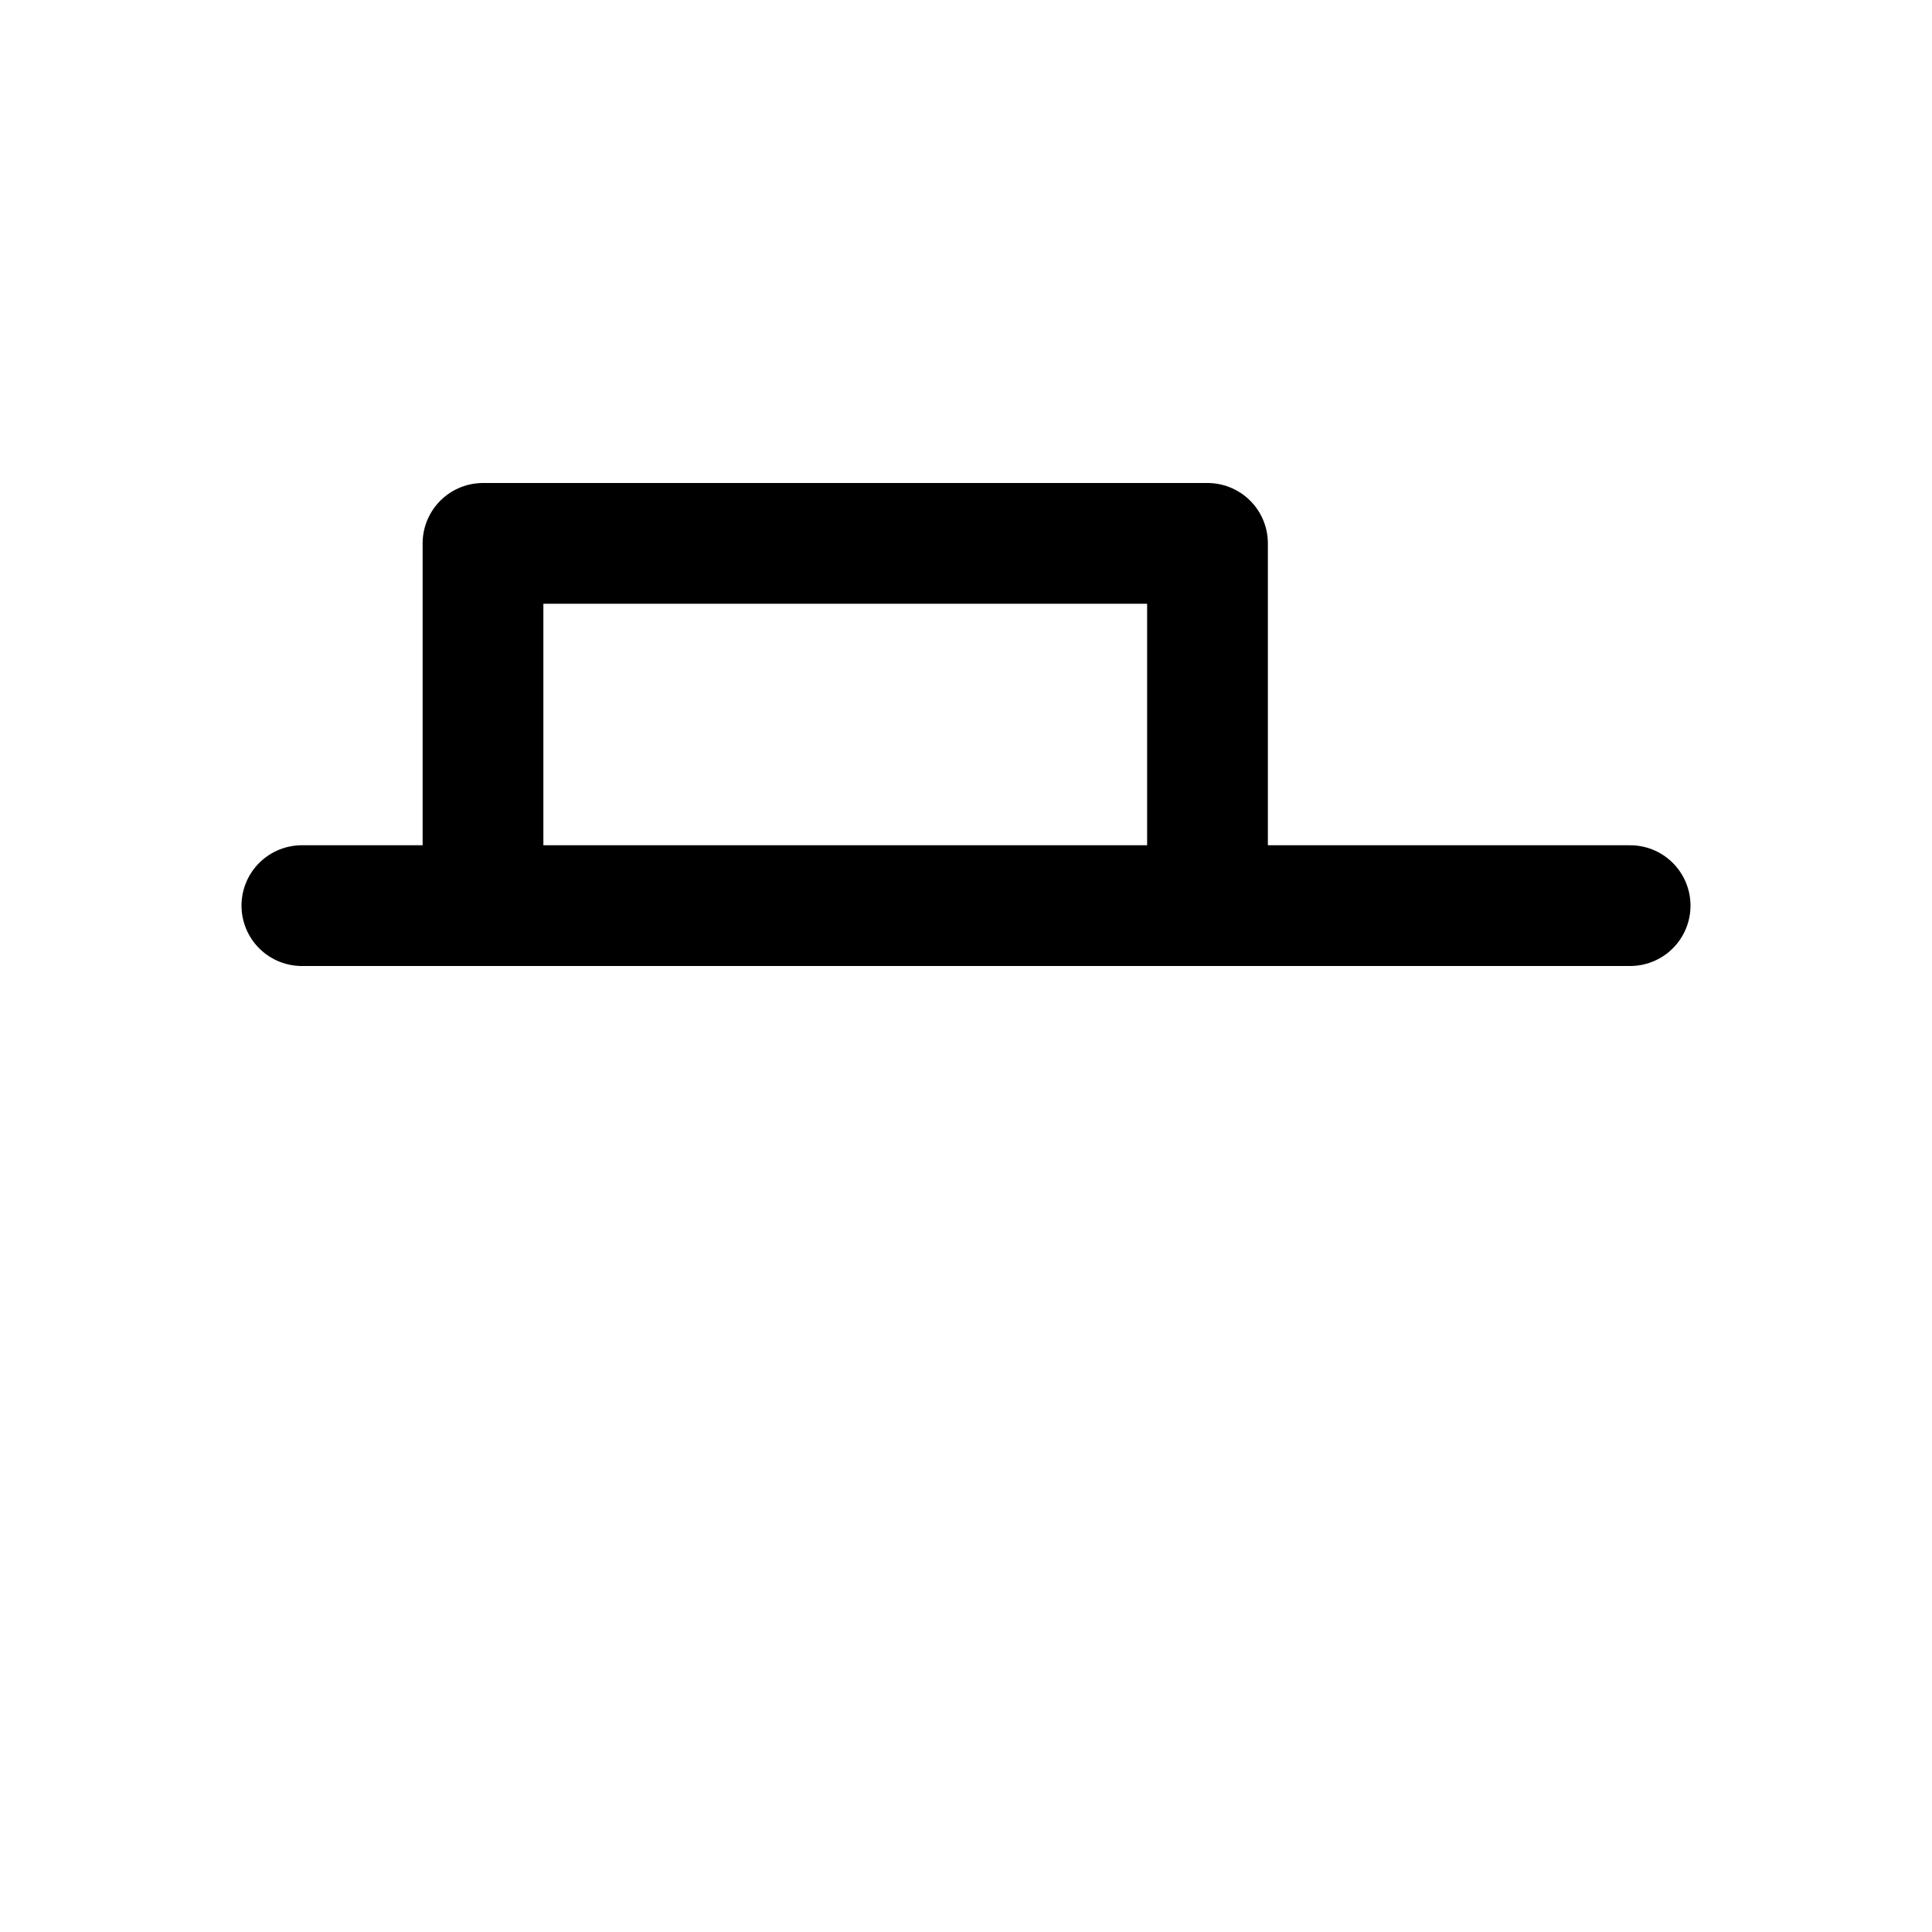
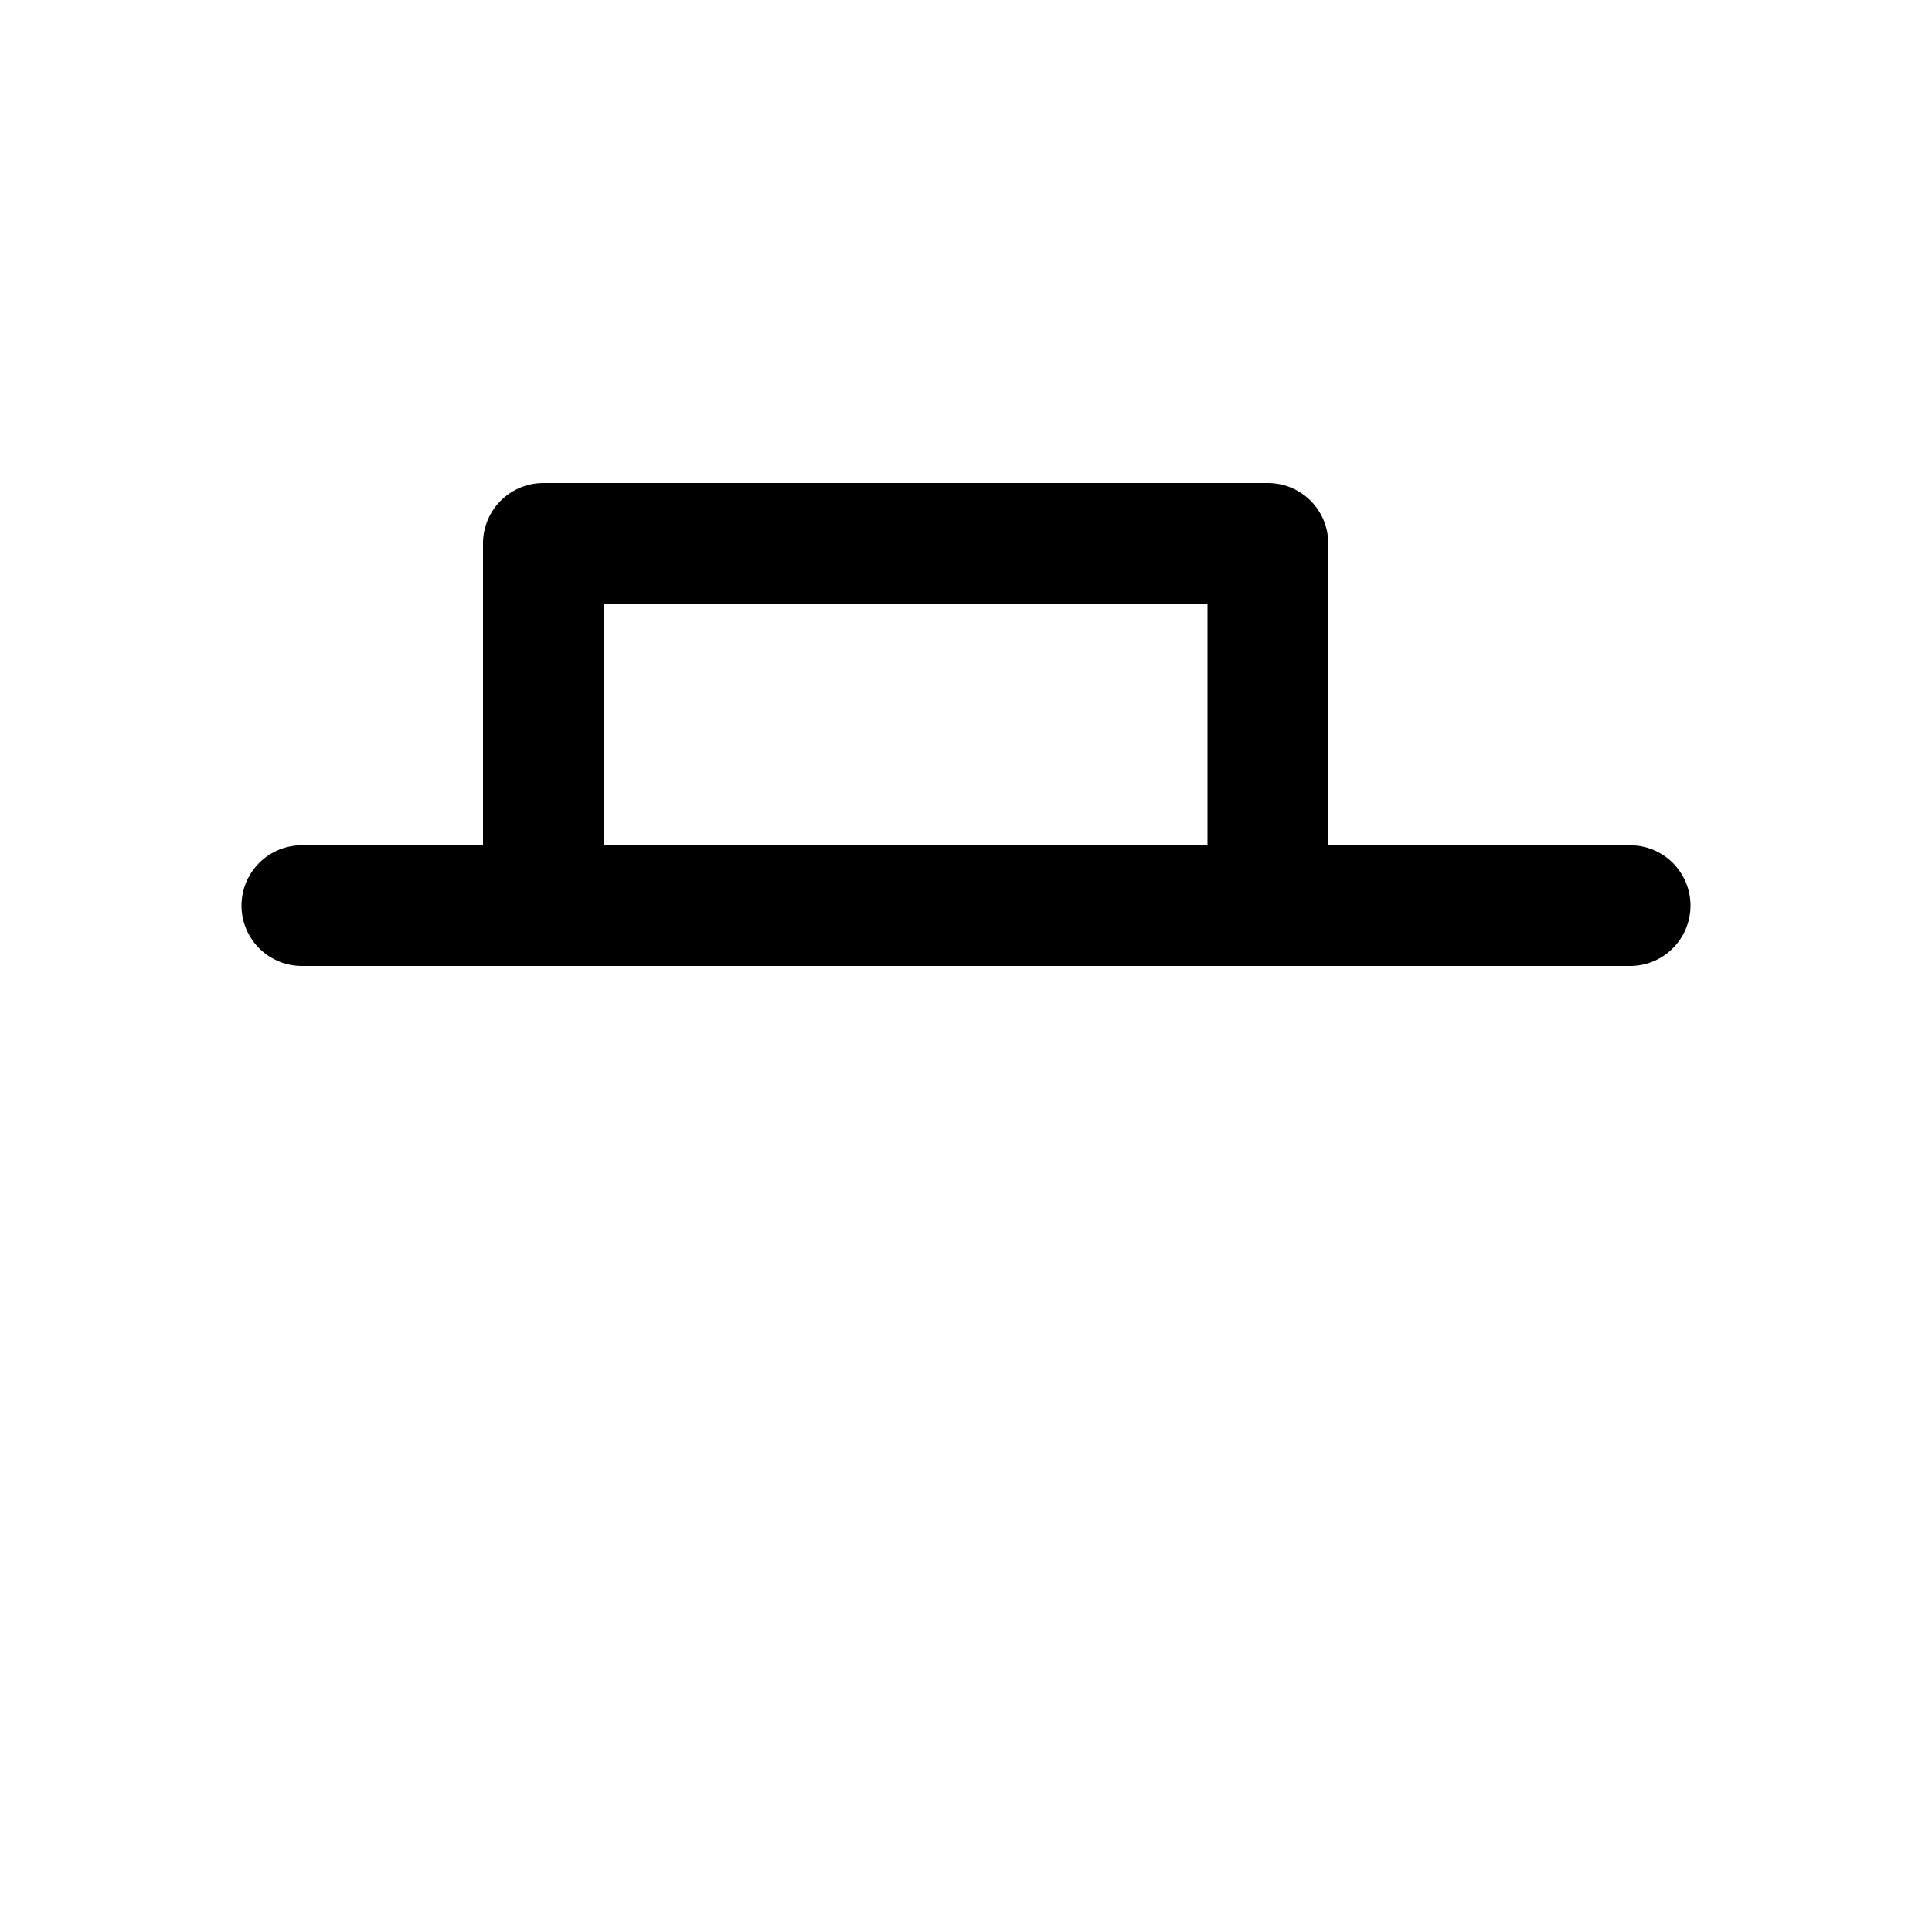
<svg xmlns="http://www.w3.org/2000/svg" viewBox="0 0 16 16" fill="none" stroke="currentColor" stroke-width="1" stroke-linecap="round" stroke-linejoin="round">
-   <path d="M4 7.5V4.5H10V7.5M2.5 7.5H13.5" />
+   <path d="M4.5 7.5V4.5H10.5V7.5M2.5 7.5H13.5" />
</svg>
